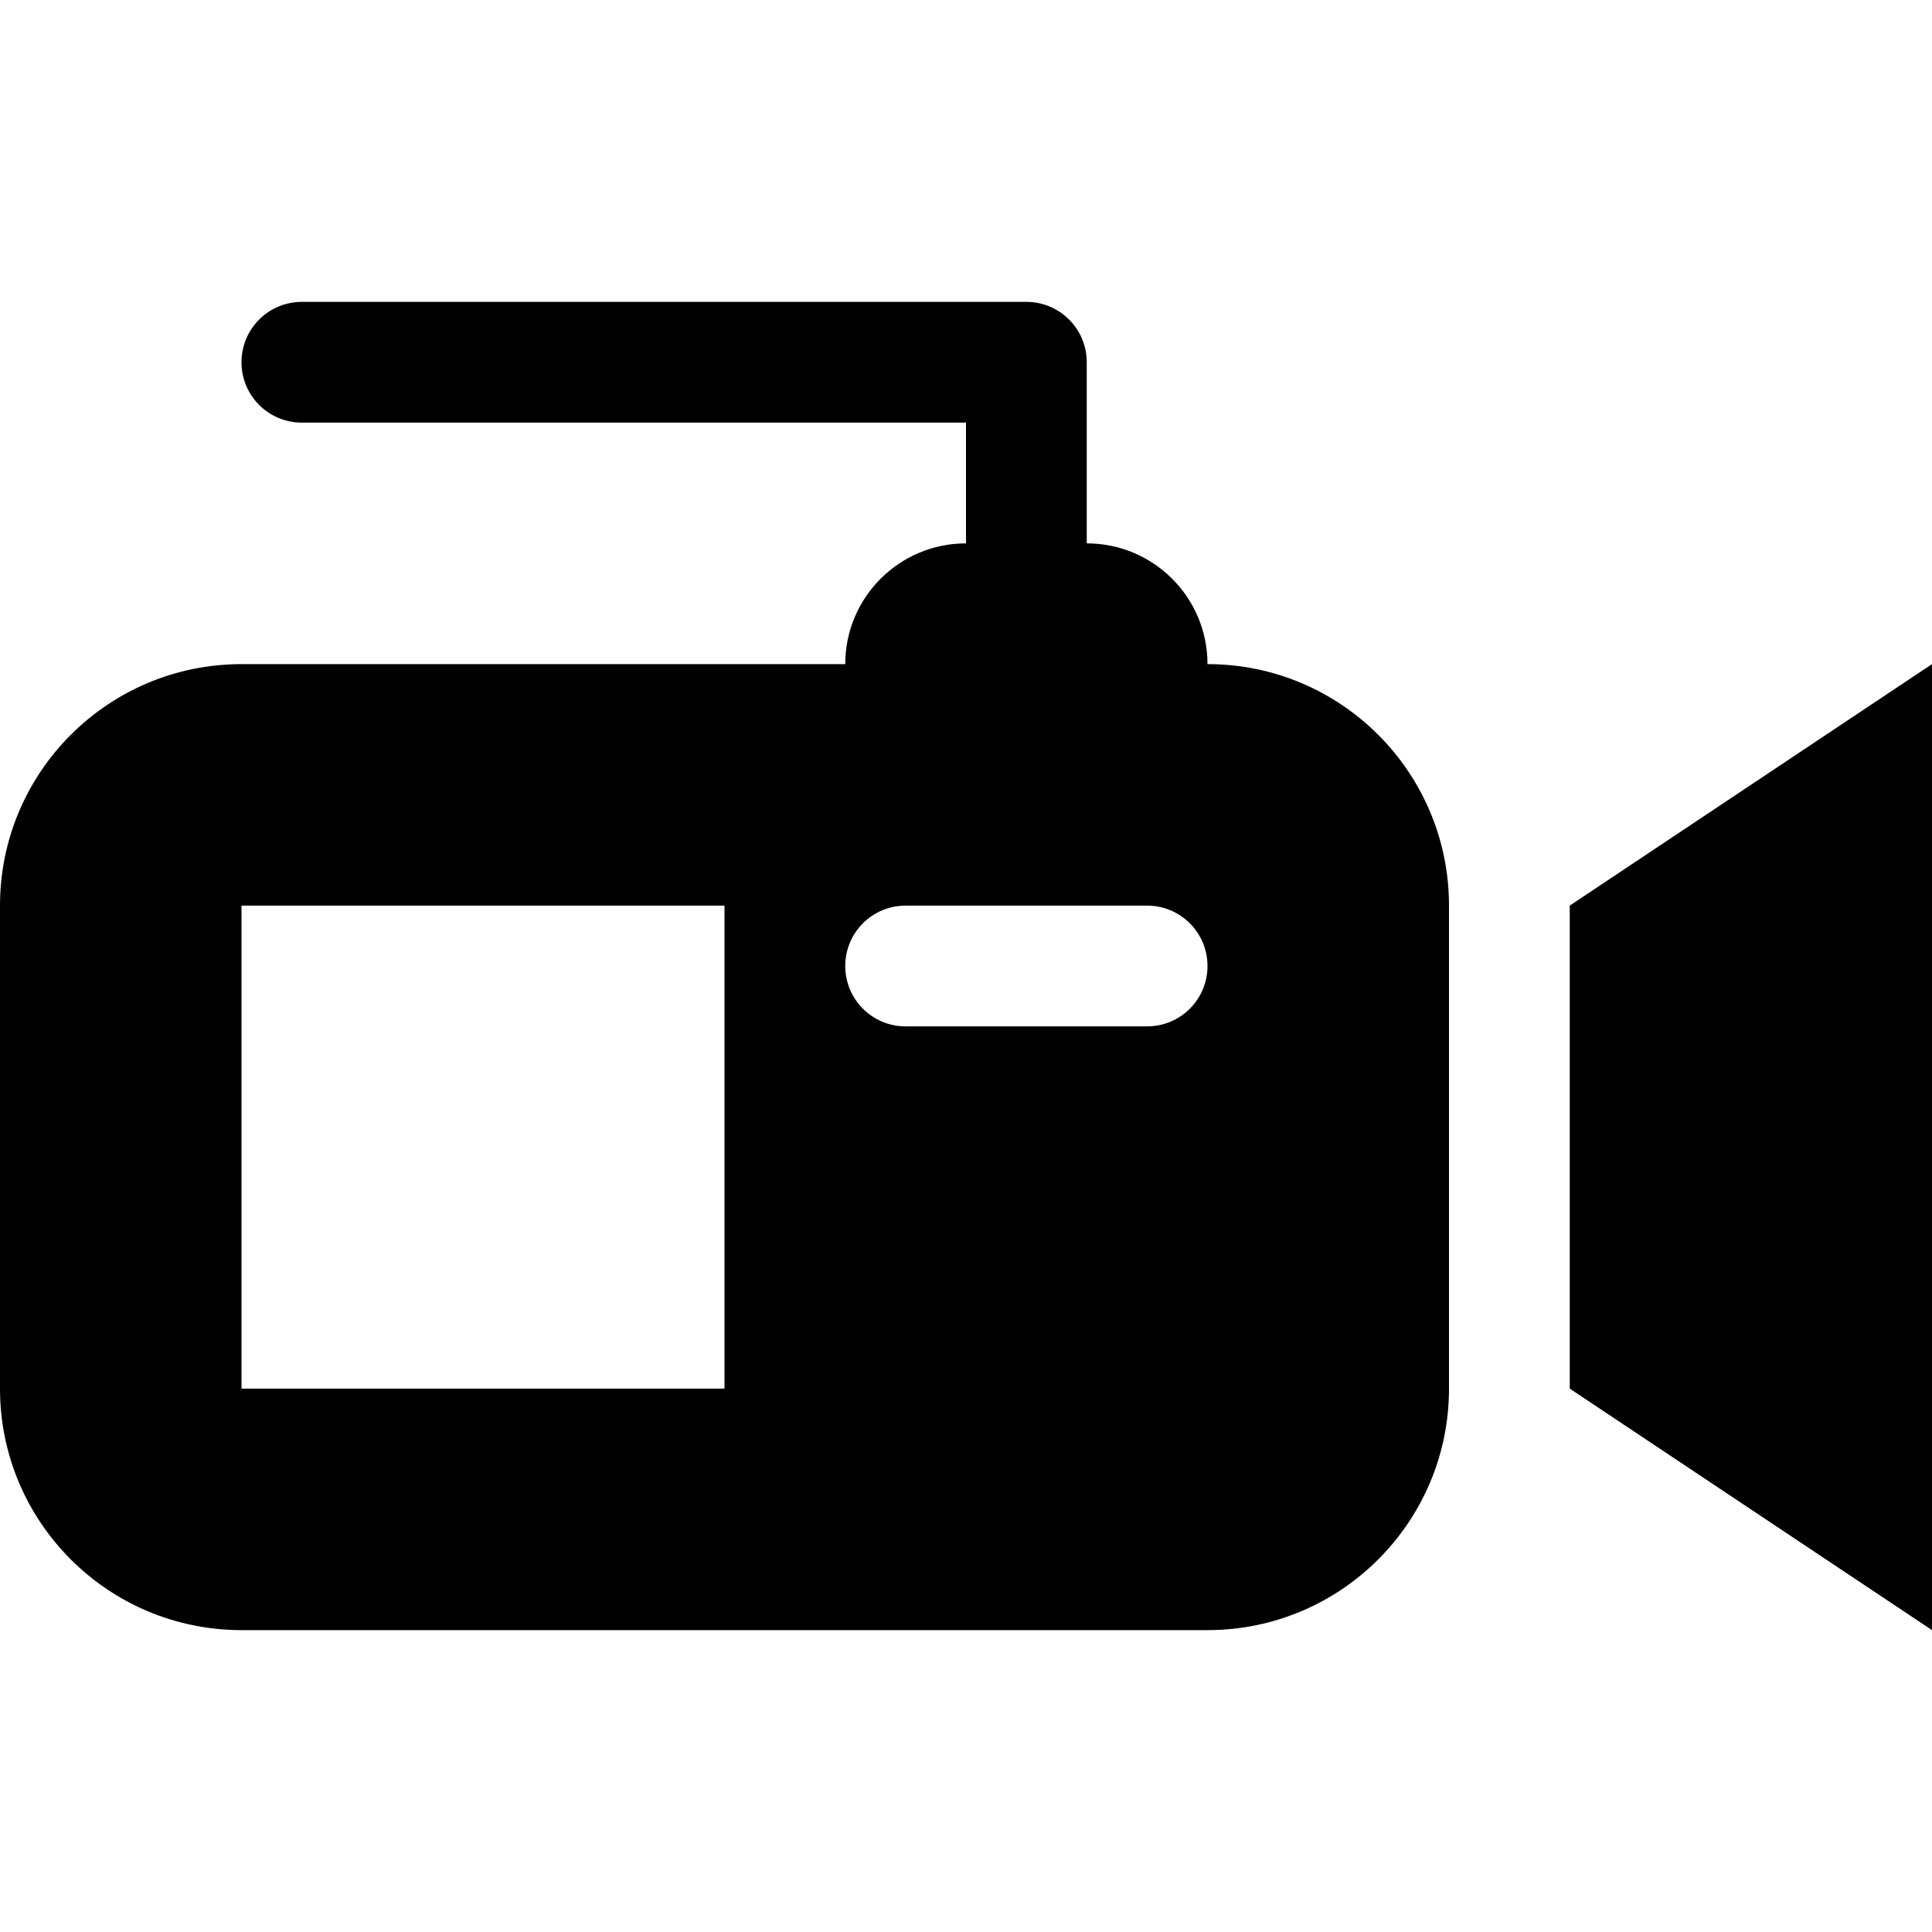
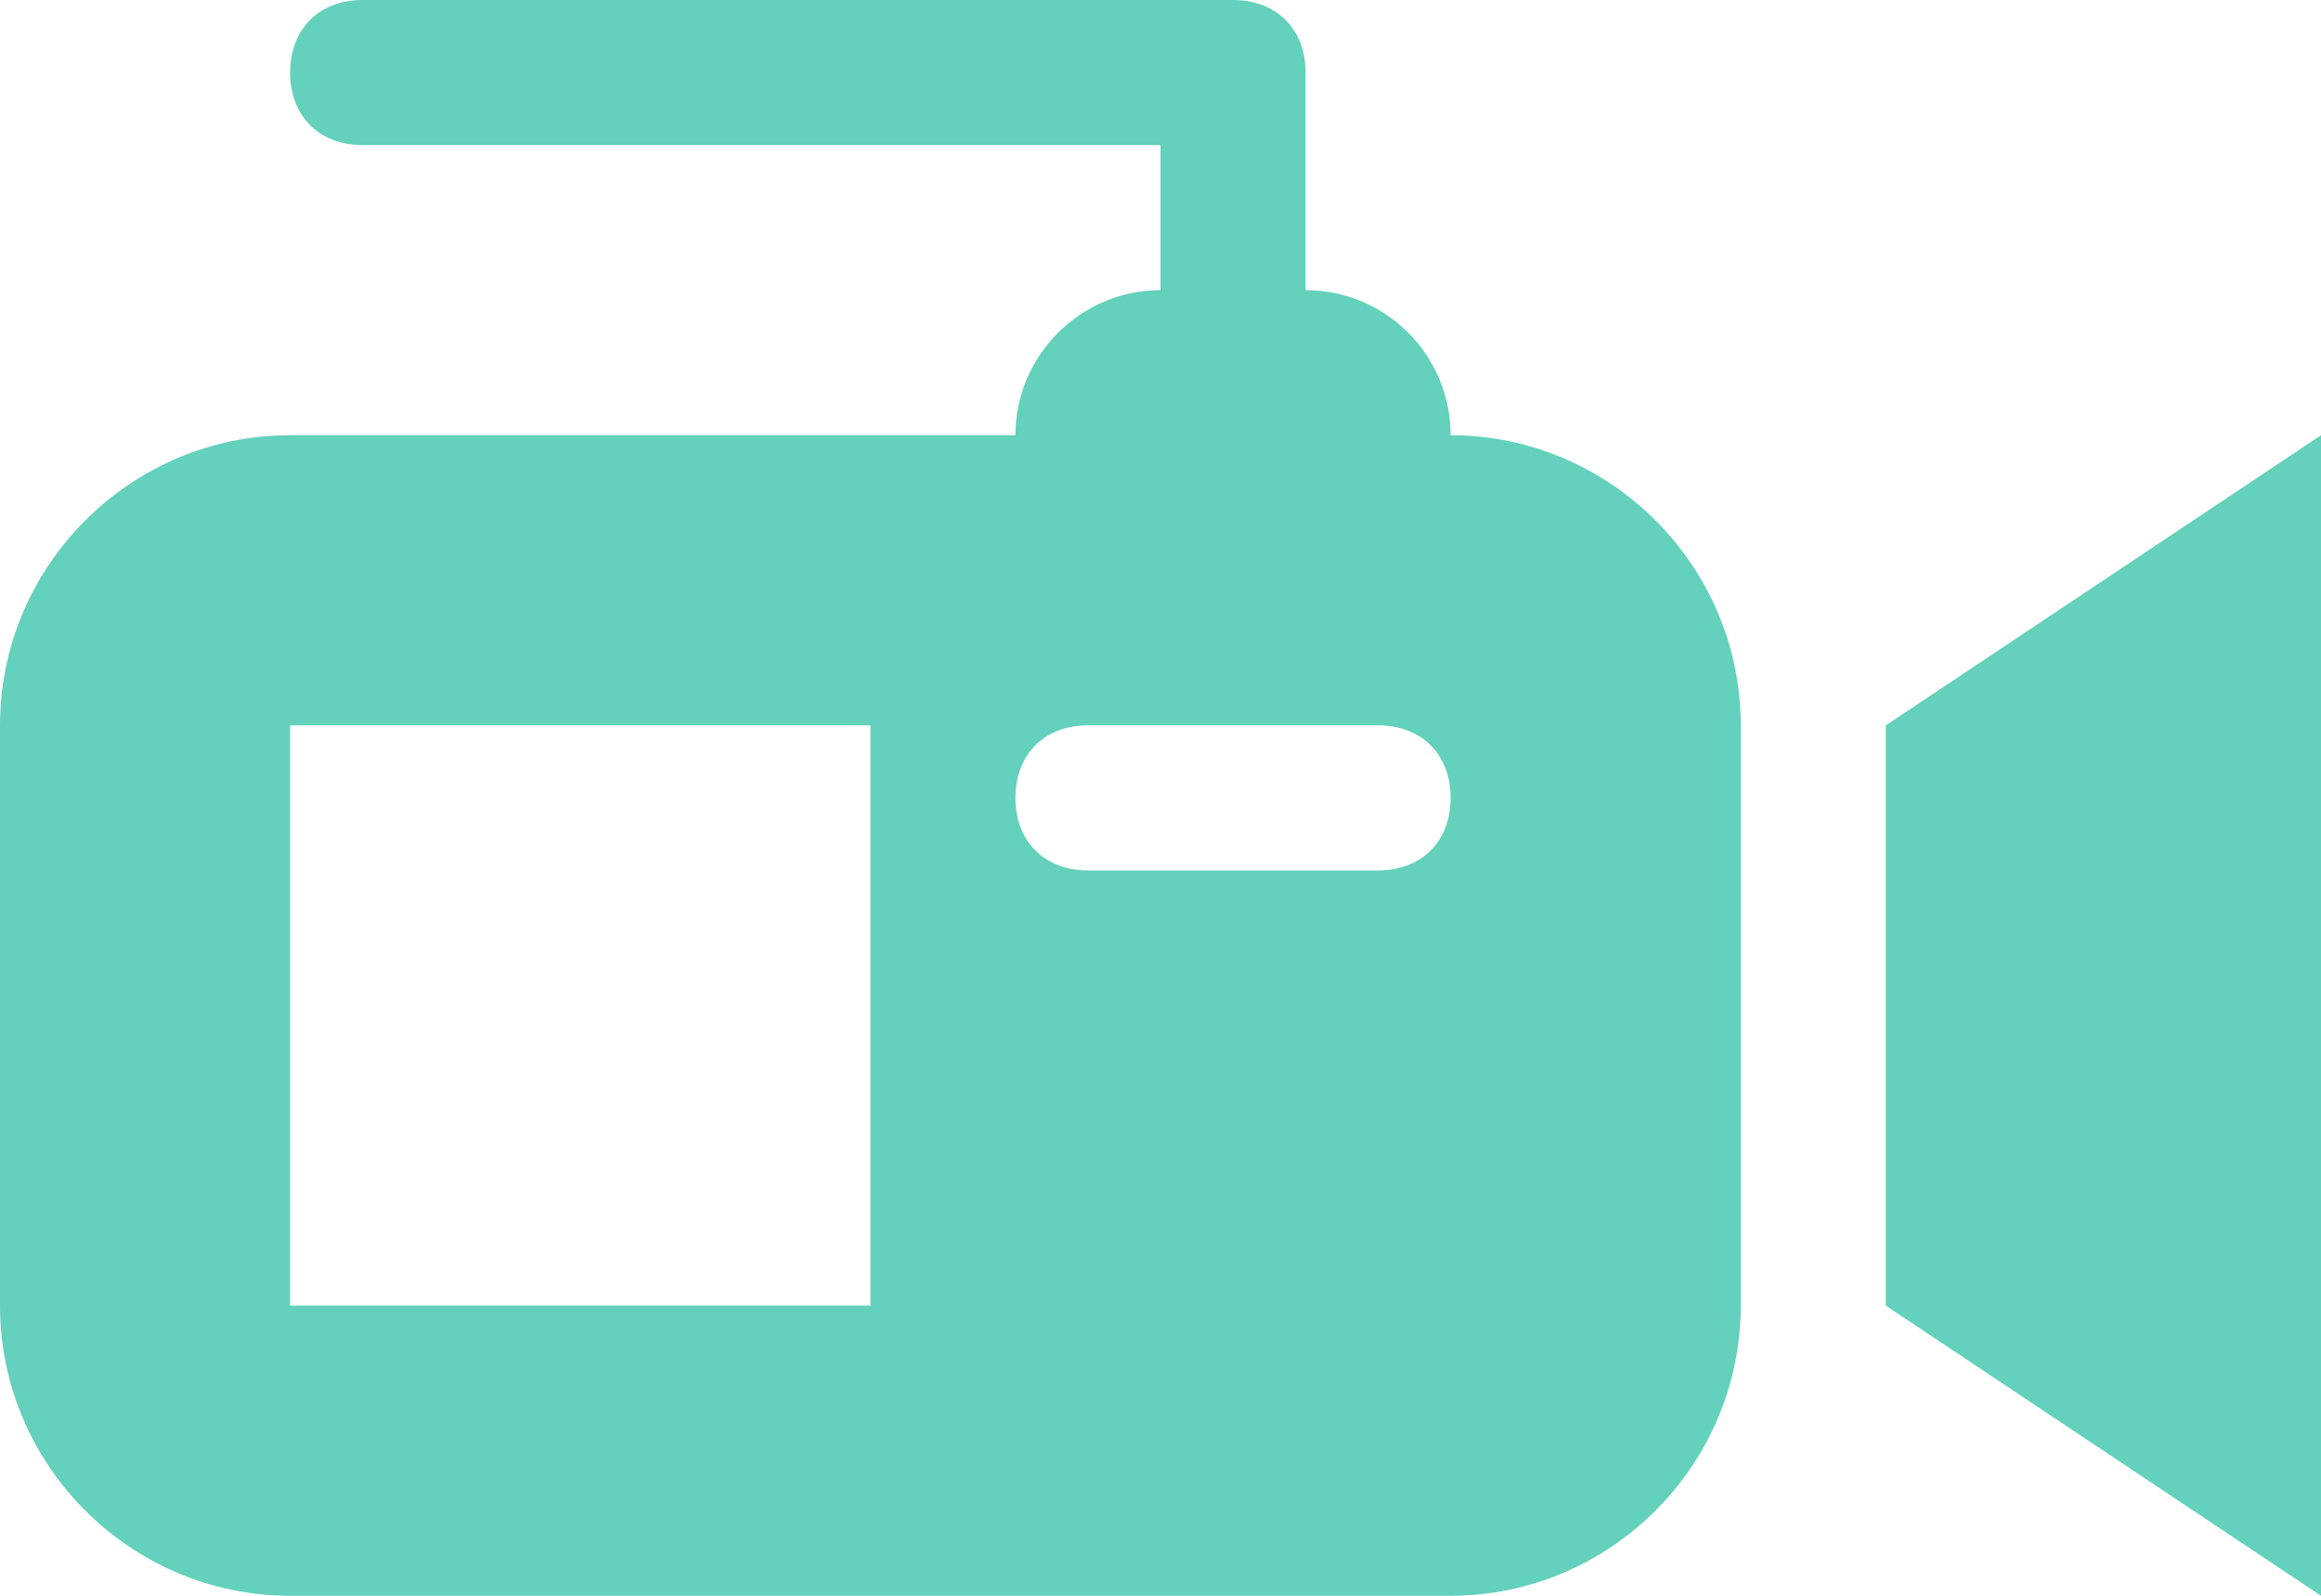
- <svg xmlns="http://www.w3.org/2000/svg" version="1.1" id="Layer_1" x="0px" y="0px" width="32px" height="32px" viewBox="0 0 32 32" enable-background="new 0 0 32 32" xml:space="preserve">
-   <g transform="translate(0 192)">
-     <path d="M26-177l6-4v16l-6-4V-177z M24-177v8c0,2.209-1.791,4-4,4H4c-2.209,0-4-1.791-4-4v-8c0-2.209,1.791-4,4-4h10 c0-1.105,0.895-2,2-2v-2H5c-0.553,0-1-0.447-1-1s0.447-1,1-1h12c0.553,0,1,0.447,1,1v3c1.105,0,2,0.895,2,2 C22.209-181,24-179.209,24-177z M12-177H4v8h8V-177z M20-176c0-0.553-0.447-1-1-1h-4c-0.553,0-1,0.447-1,1s0.447,1,1,1h4 C19.553-175,20-175.447,20-176z" />
-   </g>
+ <svg xmlns="http://www.w3.org/2000/svg" width="32" height="22" fill="none">
+   <path d="M26 10l6-4v16l-6-4v-8zm-2 0v8c0 2.2-1.8 4-4 4H4c-2.2 0-4-1.8-4-4v-8c0-2.2 1.8-4 4-4h10c0-1.1.9-2 2-2V2H5c-.6 0-1-.4-1-1s.4-1 1-1h12c.6 0 1 .4 1 1v3a2 2 0 012 2c2.2 0 4 1.8 4 4zm-12 0H4v8h8v-8zm8 1c0-.6-.4-1-1-1h-4c-.6 0-1 .4-1 1s.4 1 1 1h4c.6 0 1-.4 1-1z" fill="#63D1BB" />
</svg>
